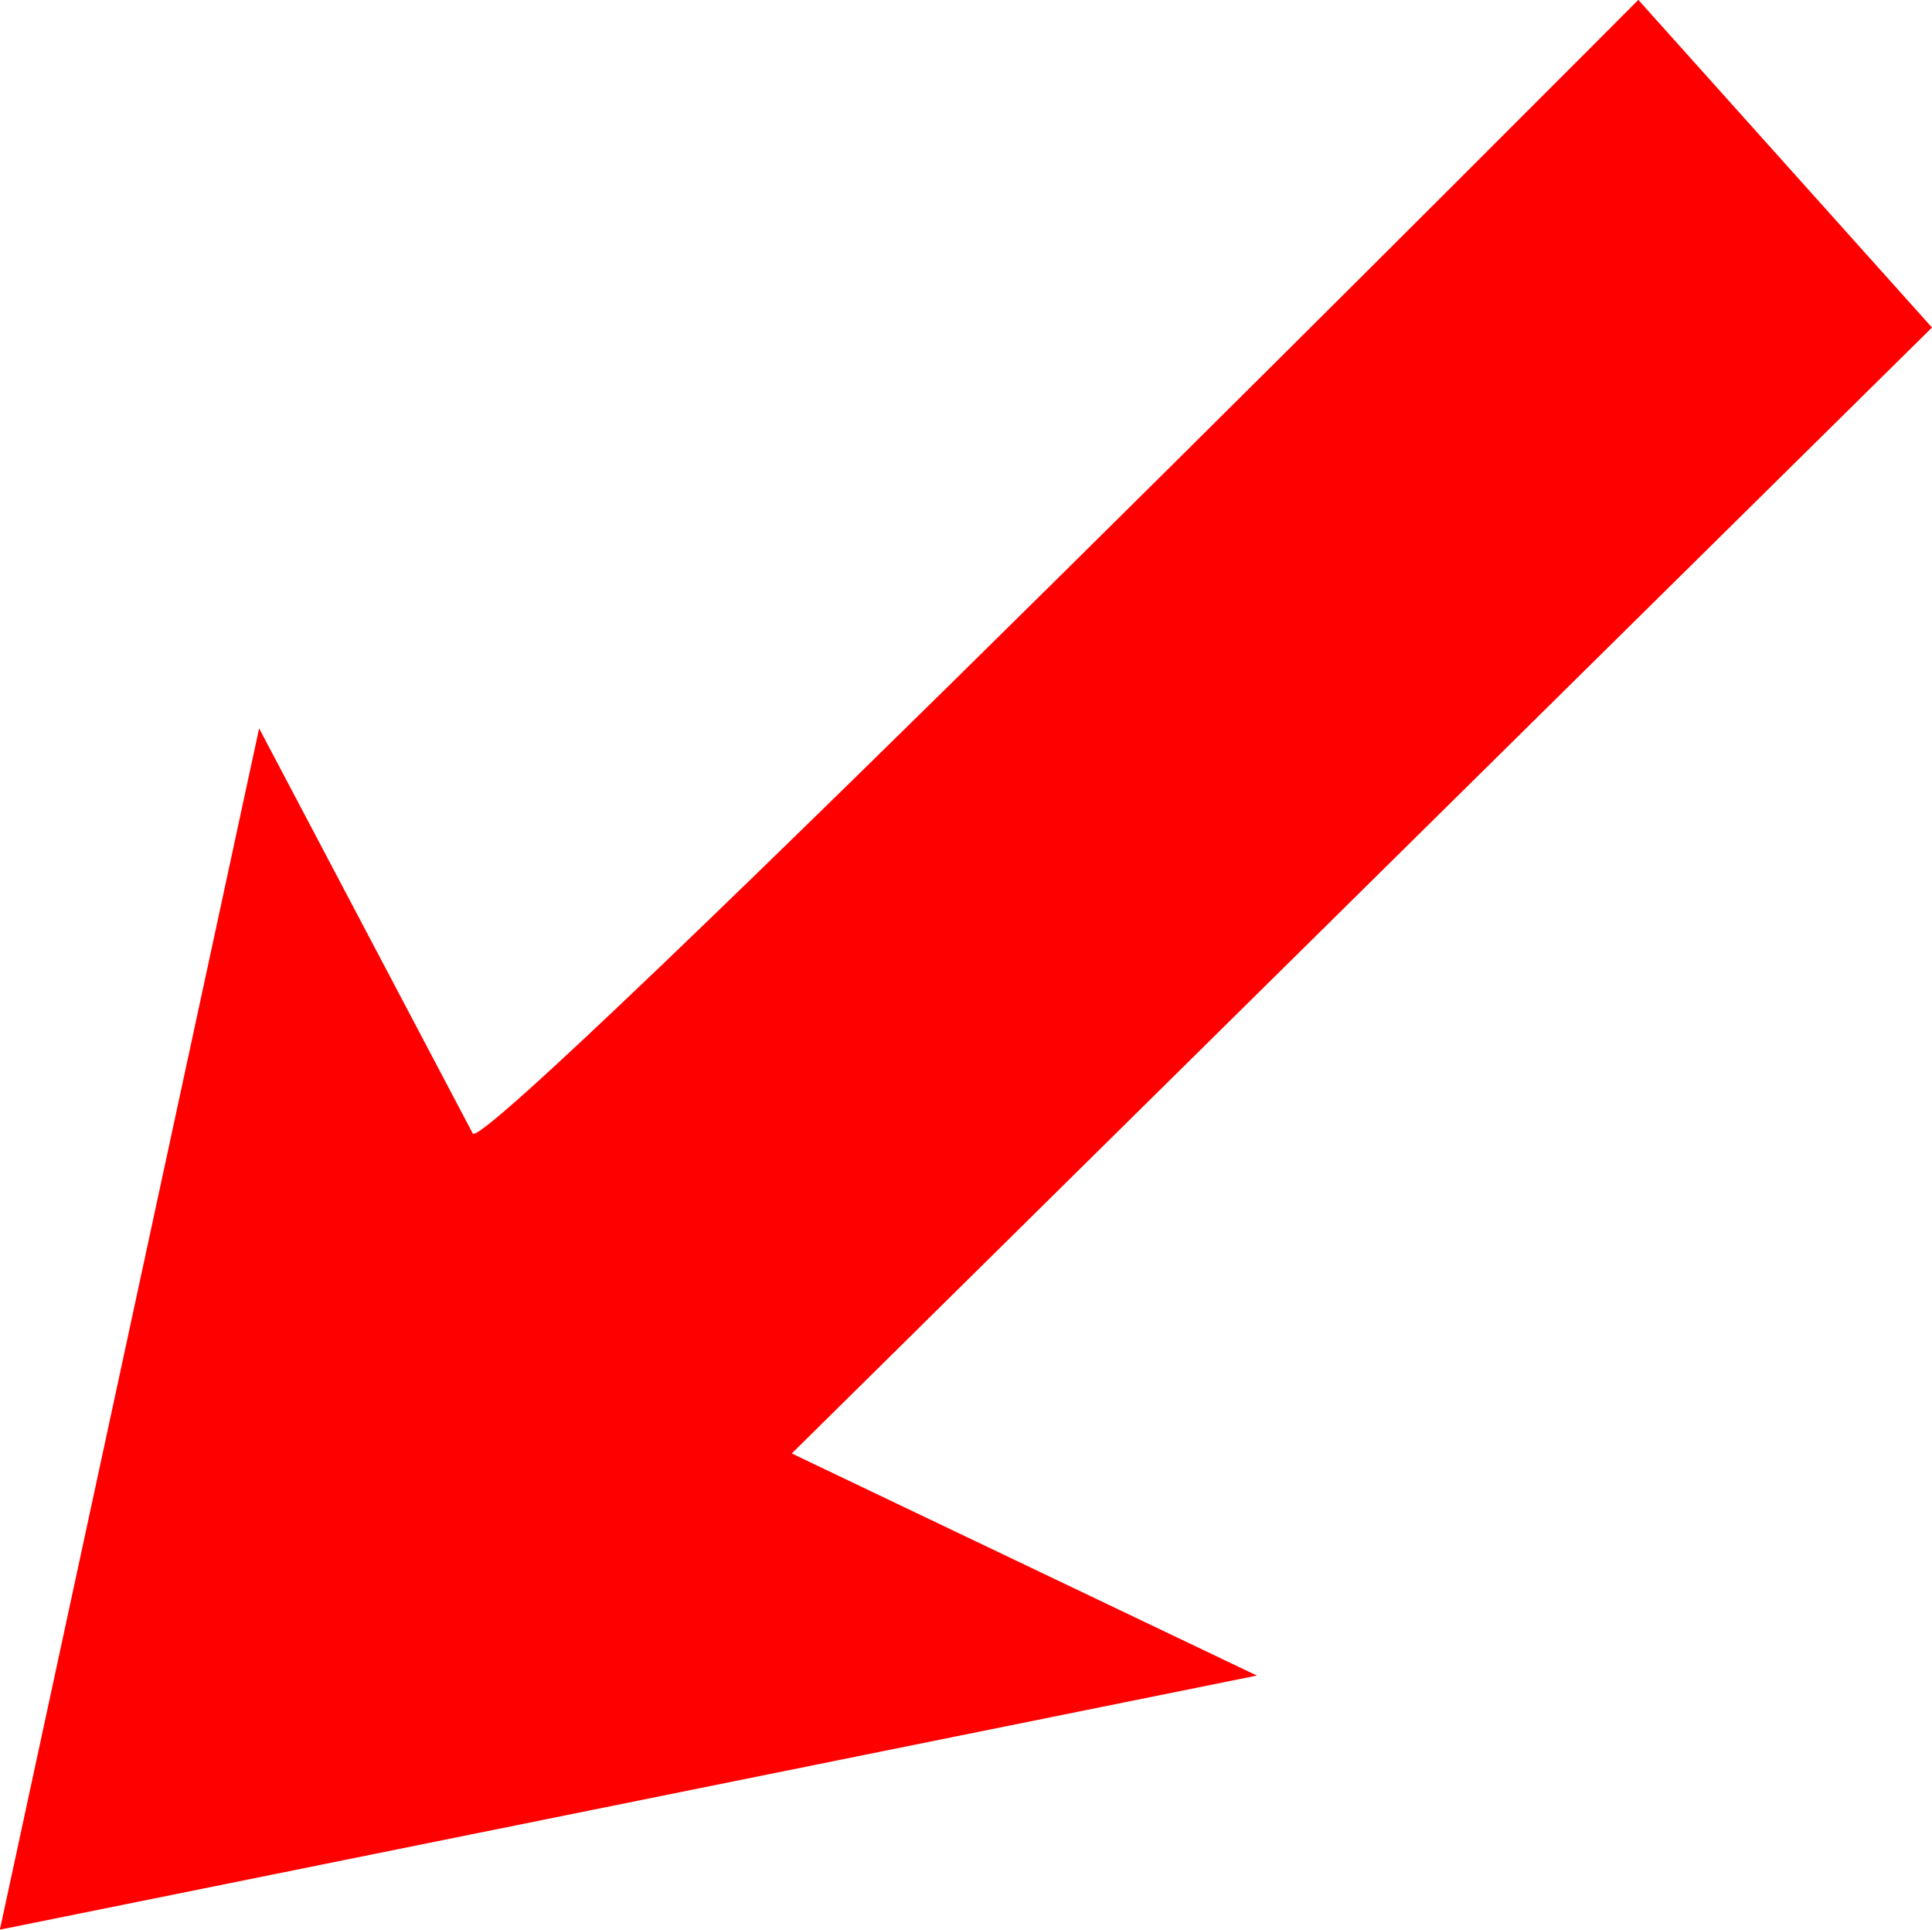
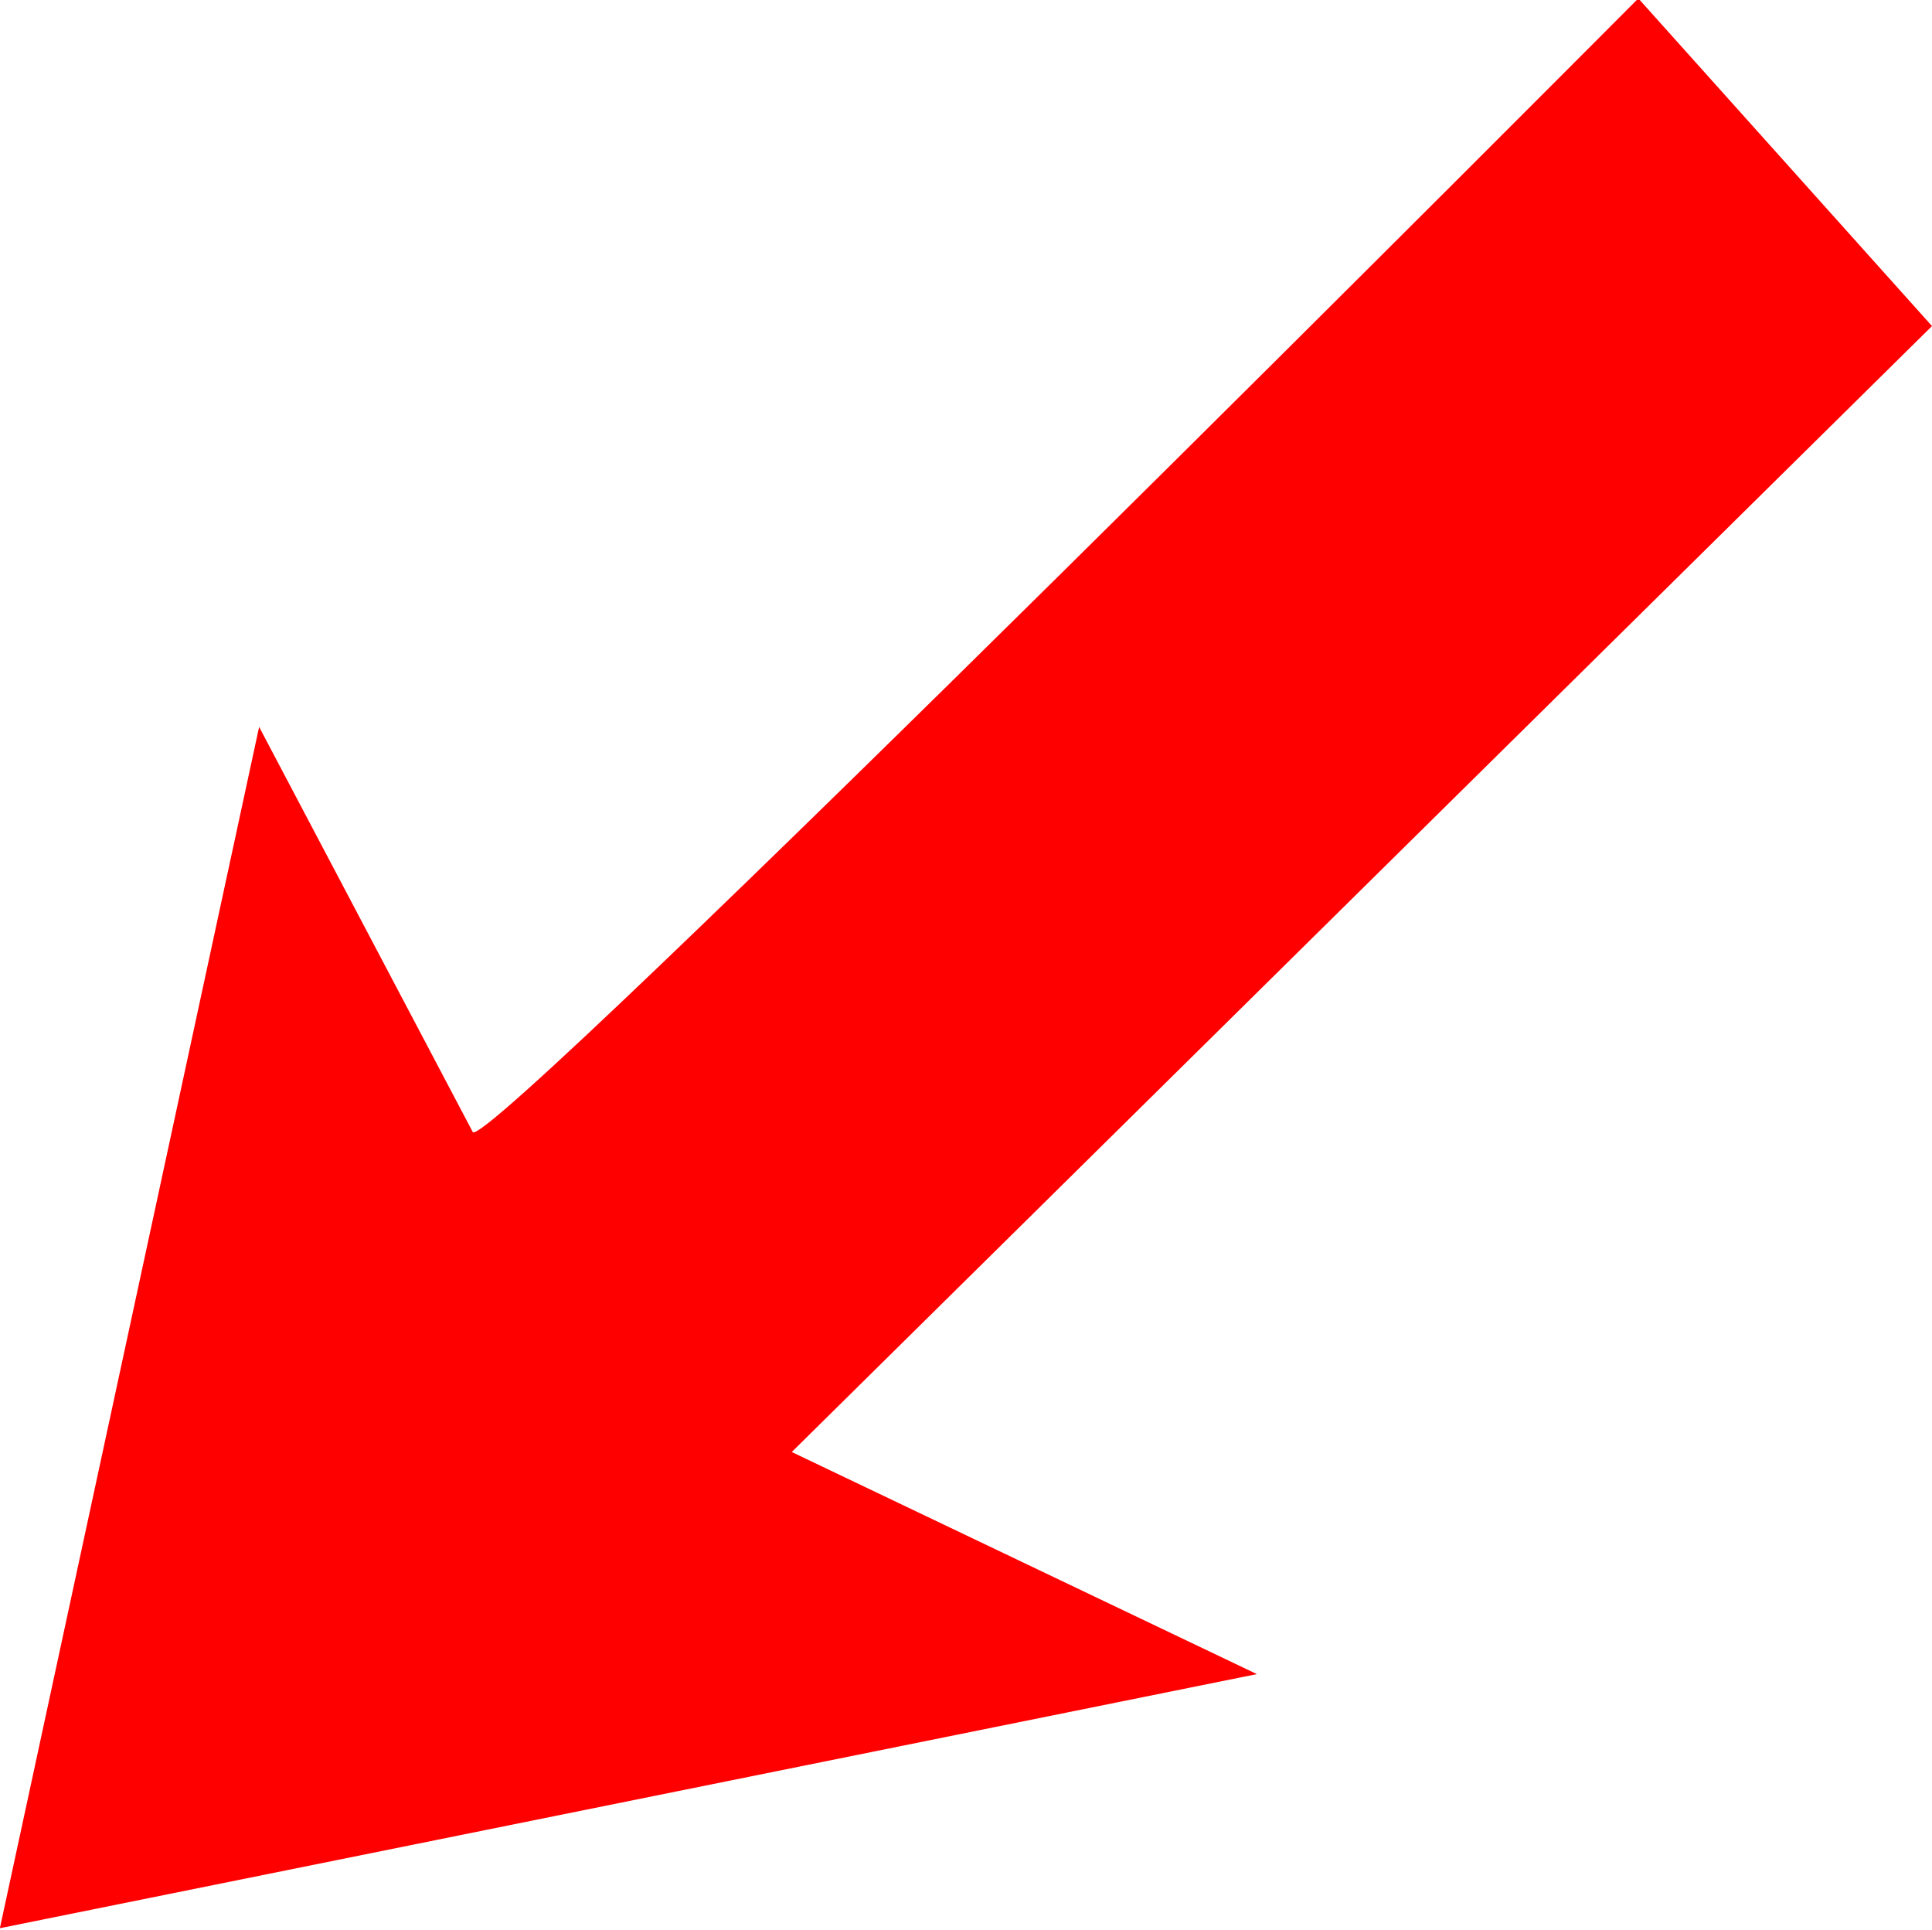
- <svg xmlns="http://www.w3.org/2000/svg" width="16" height="15.979" id="svg2" version="1.1">
-   <defs id="defs4" />
-   <g id="layer1" transform="translate(-1.55e-7,-1036.257)">
-     <path style="fill:#ff0000;stroke:none" d="m 16,1038.969 -9.443,9.323 3.852,1.839 -10.41,2.104 2.147,-9.947 1.769,3.354 c 0.106,0.201 9.653,-9.386 9.653,-9.386 z" id="path3041" />
+ <svg xmlns="http://www.w3.org/2000/svg" width="16" height="15.979" version="1.1">
+   <g transform="translate(-1.55e-7 -1036.3)">
+     <path d="m16 1039-9.443 9.323 3.852 1.839-10.41 2.104 2.147-9.947 1.769 3.354c0.106 0.201 9.653-9.386 9.653-9.386z" fill="#ff0000" />
  </g>
</svg>
